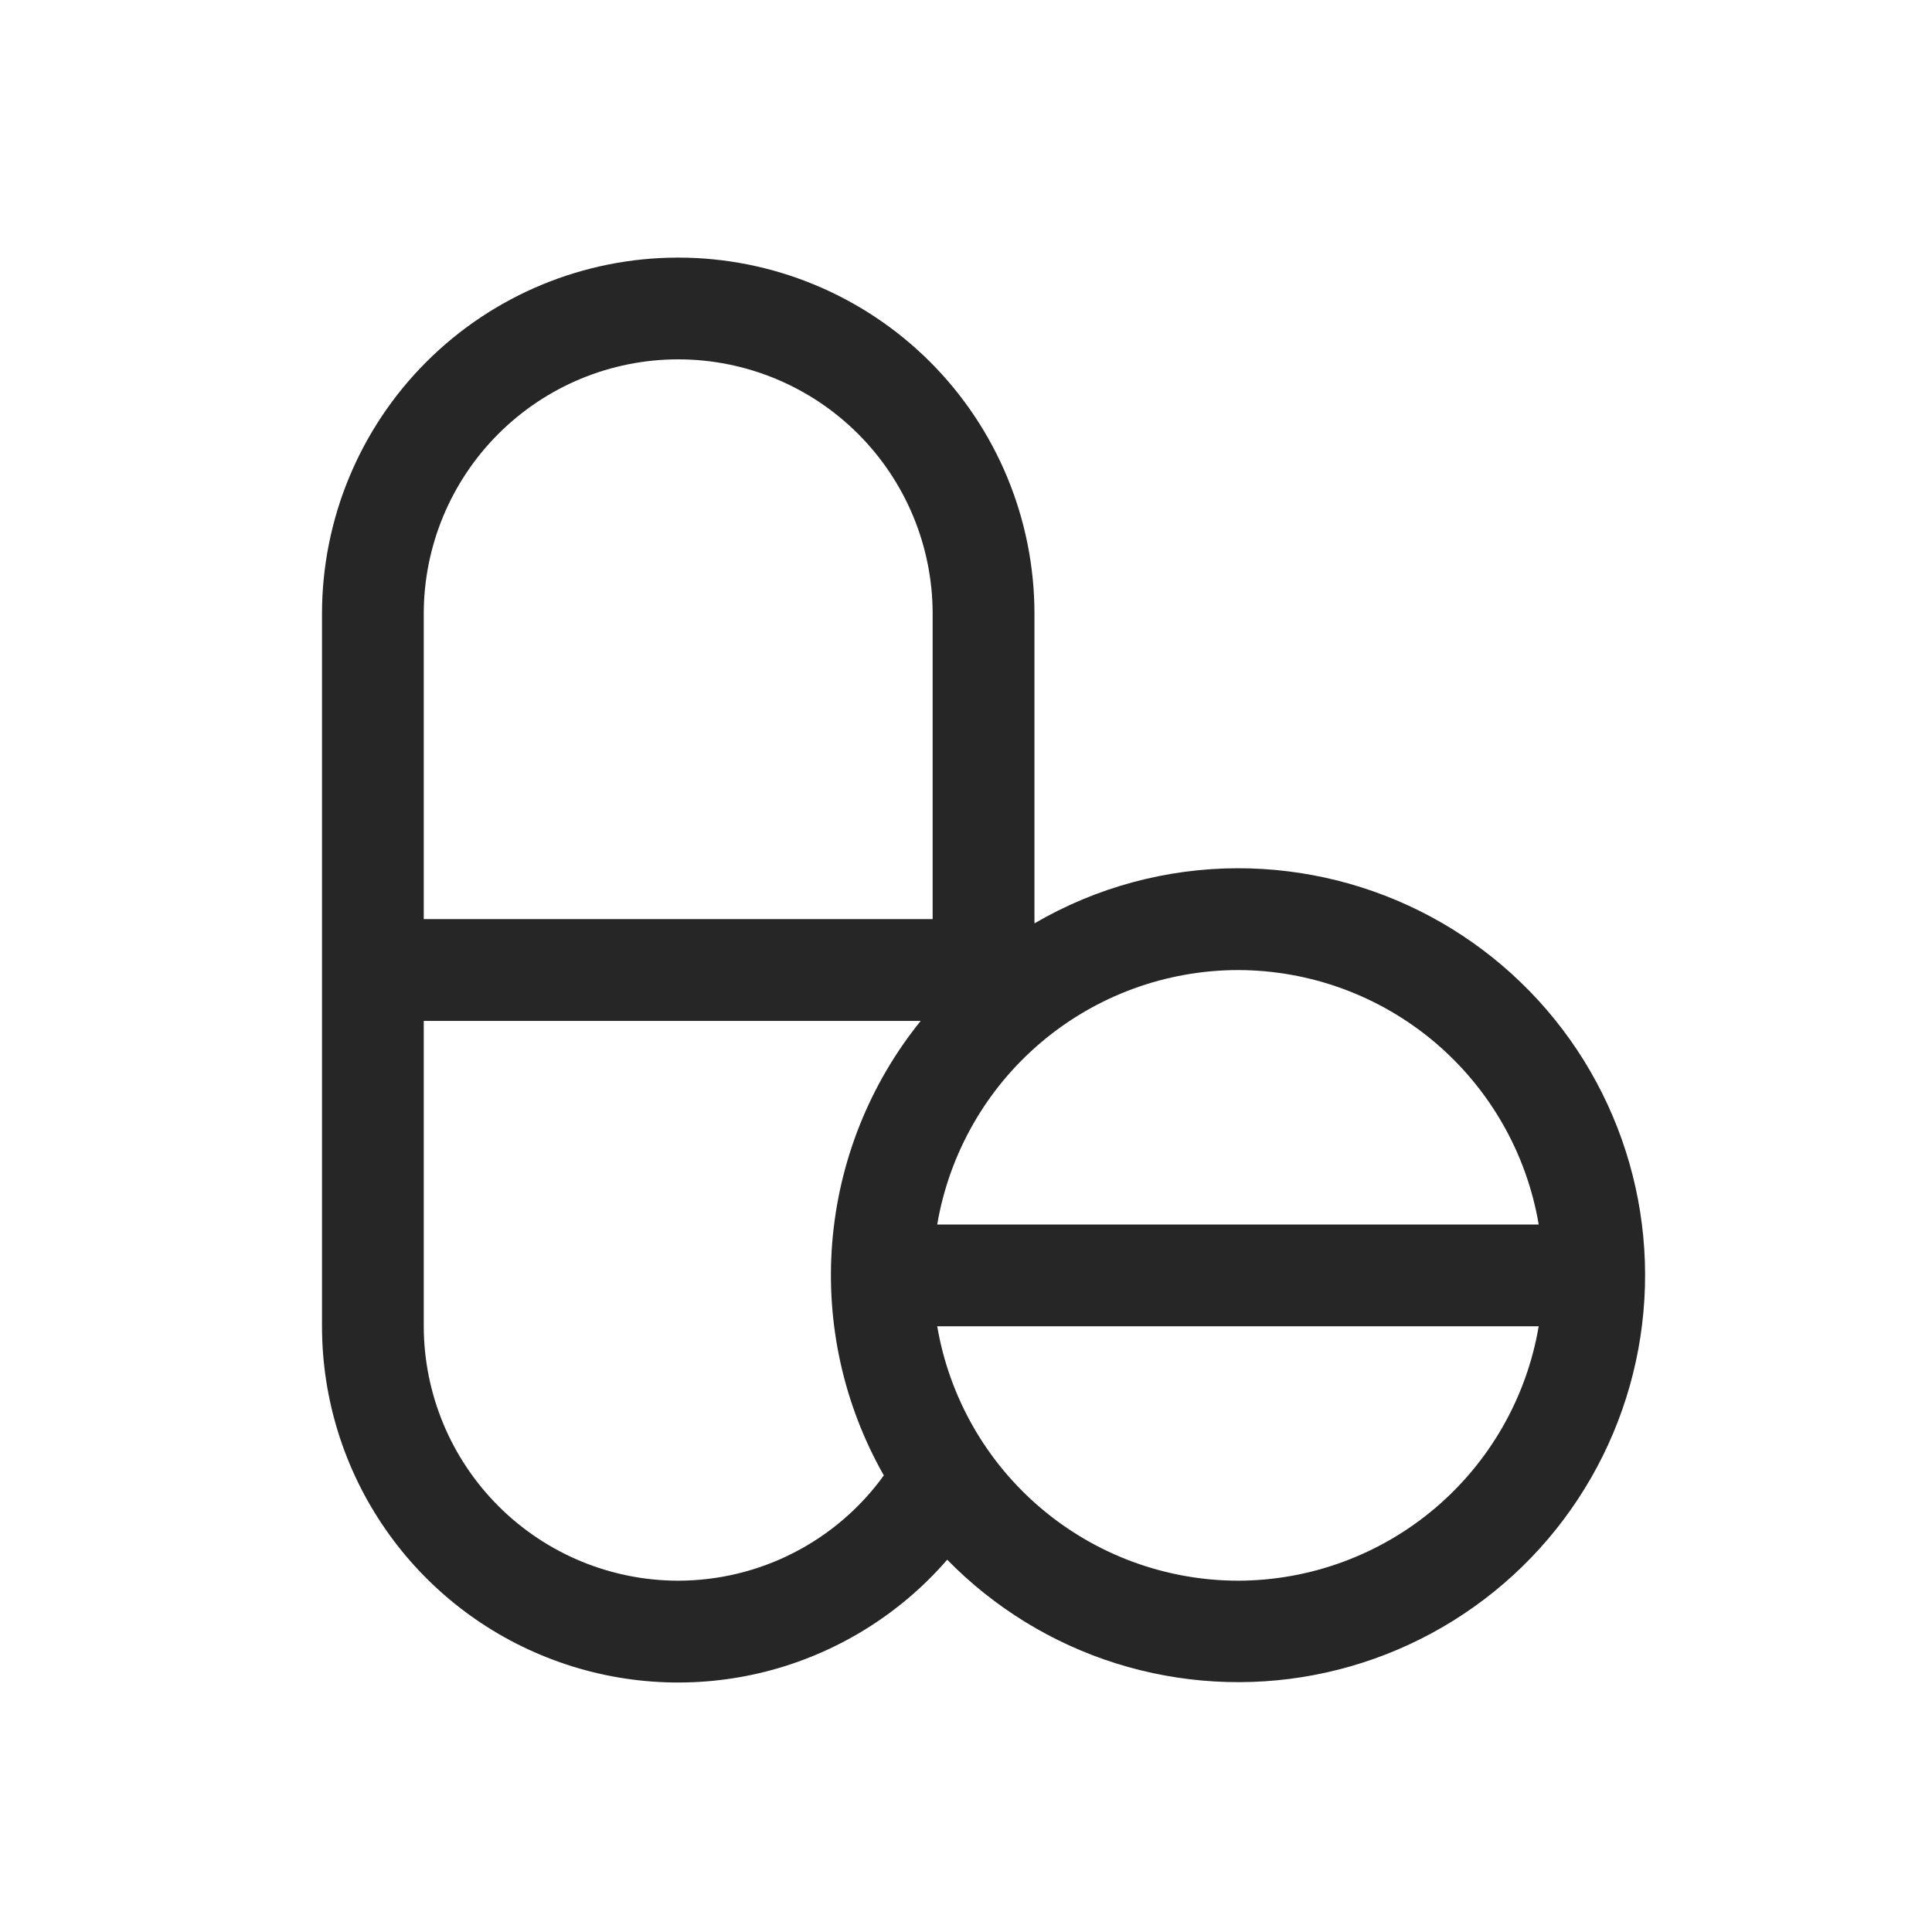
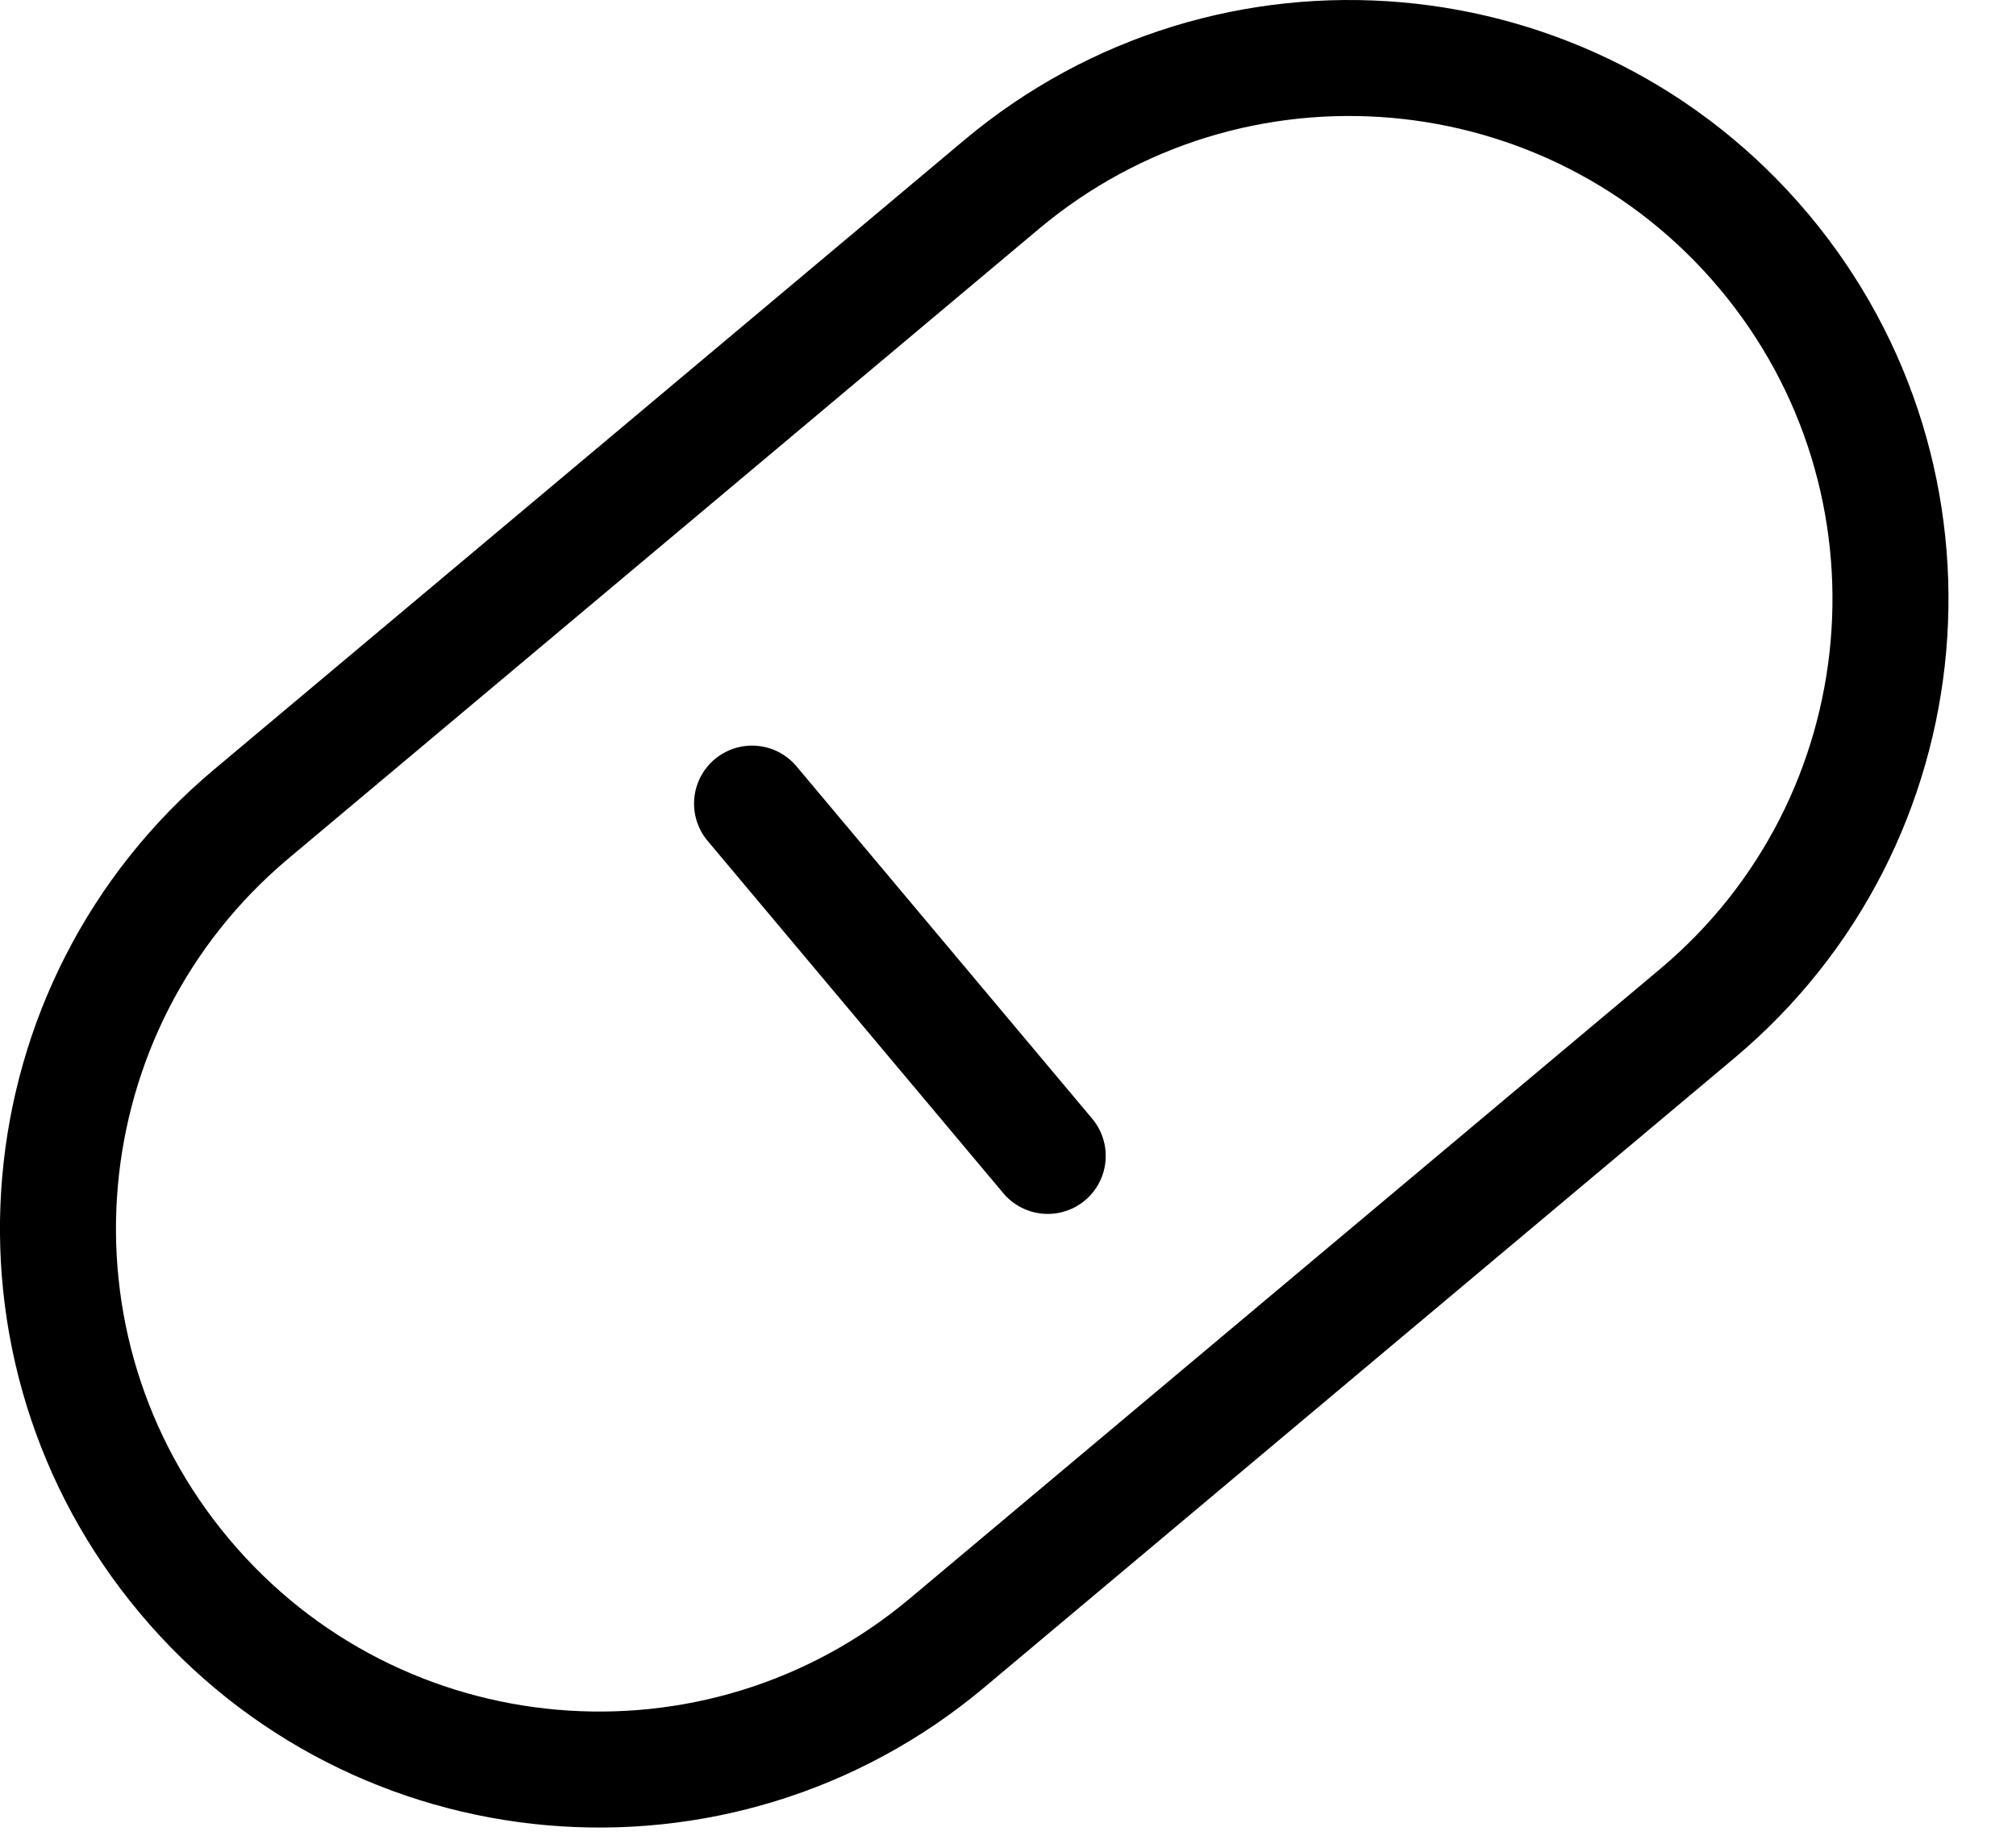
- <svg xmlns="http://www.w3.org/2000/svg" width="30" height="30" viewBox="0 0 30 30" fill="none">
-   <path d="M19.223 13.482C18.113 13.483 17.022 13.778 16.063 14.338V9.531C16.063 8.064 15.48 6.657 14.443 5.62C13.405 4.583 11.998 4 10.531 4C9.064 4 7.657 4.583 6.62 5.62C5.583 6.657 5 8.064 5 9.531V20.594C5 21.721 5.344 22.822 5.987 23.748C6.629 24.674 7.54 25.382 8.596 25.776C9.652 26.171 10.803 26.233 11.896 25.955C12.988 25.676 13.97 25.071 14.708 24.219C15.437 24.964 16.339 25.518 17.333 25.83C18.328 26.142 19.384 26.204 20.408 26.009C21.432 25.814 22.391 25.369 23.202 24.713C24.012 24.058 24.647 23.212 25.051 22.251C25.455 21.29 25.615 20.244 25.517 19.206C25.419 18.169 25.066 17.172 24.489 16.303C23.912 15.435 23.129 14.723 22.211 14.231C21.292 13.739 20.266 13.482 19.223 13.482ZM19.223 15.063C20.343 15.065 21.425 15.462 22.28 16.185C23.134 16.908 23.706 17.91 23.893 19.014H14.553C14.741 17.91 15.312 16.908 16.167 16.185C17.021 15.462 18.104 15.065 19.223 15.063ZM6.58 9.531C6.58 8.483 6.997 7.479 7.738 6.738C8.479 5.997 9.483 5.58 10.531 5.58C11.579 5.58 12.584 5.997 13.325 6.738C14.066 7.479 14.482 8.483 14.482 9.531V14.272H6.58V9.531ZM10.531 24.545C9.484 24.544 8.48 24.127 7.739 23.386C6.998 22.645 6.582 21.641 6.58 20.594V15.853H14.296C13.503 16.835 13.025 18.034 12.923 19.293C12.821 20.552 13.1 21.812 13.724 22.91C13.359 23.416 12.88 23.827 12.325 24.111C11.77 24.396 11.155 24.544 10.531 24.545ZM19.223 24.545C18.104 24.543 17.021 24.145 16.167 23.422C15.312 22.699 14.741 21.697 14.553 20.594H23.893C23.706 21.697 23.134 22.699 22.28 23.422C21.425 24.145 20.343 24.543 19.223 24.545Z" fill="#262626" />
+ <svg xmlns="http://www.w3.org/2000/svg" width="24" height="22" viewBox="0 0 24 22" fill="none" style="background: transparent;">
+   <path d="M2.992 9.691L7.457 5.945L11.922 2.198C14.648 -0.089 18.711 0.266 20.999 2.992C23.285 5.718 22.93 9.781 20.205 12.068L15.739 15.815L11.274 19.562C8.548 21.849 4.484 21.493 2.198 18.768C-0.09 16.042 0.266 11.979 2.992 9.691Z" stroke="black" stroke-width="1.381" />
+   <path d="M8.953 9.568L12.473 13.763" stroke="black" stroke-width="1.381" stroke-linecap="round" stroke-linejoin="round" />
</svg>
